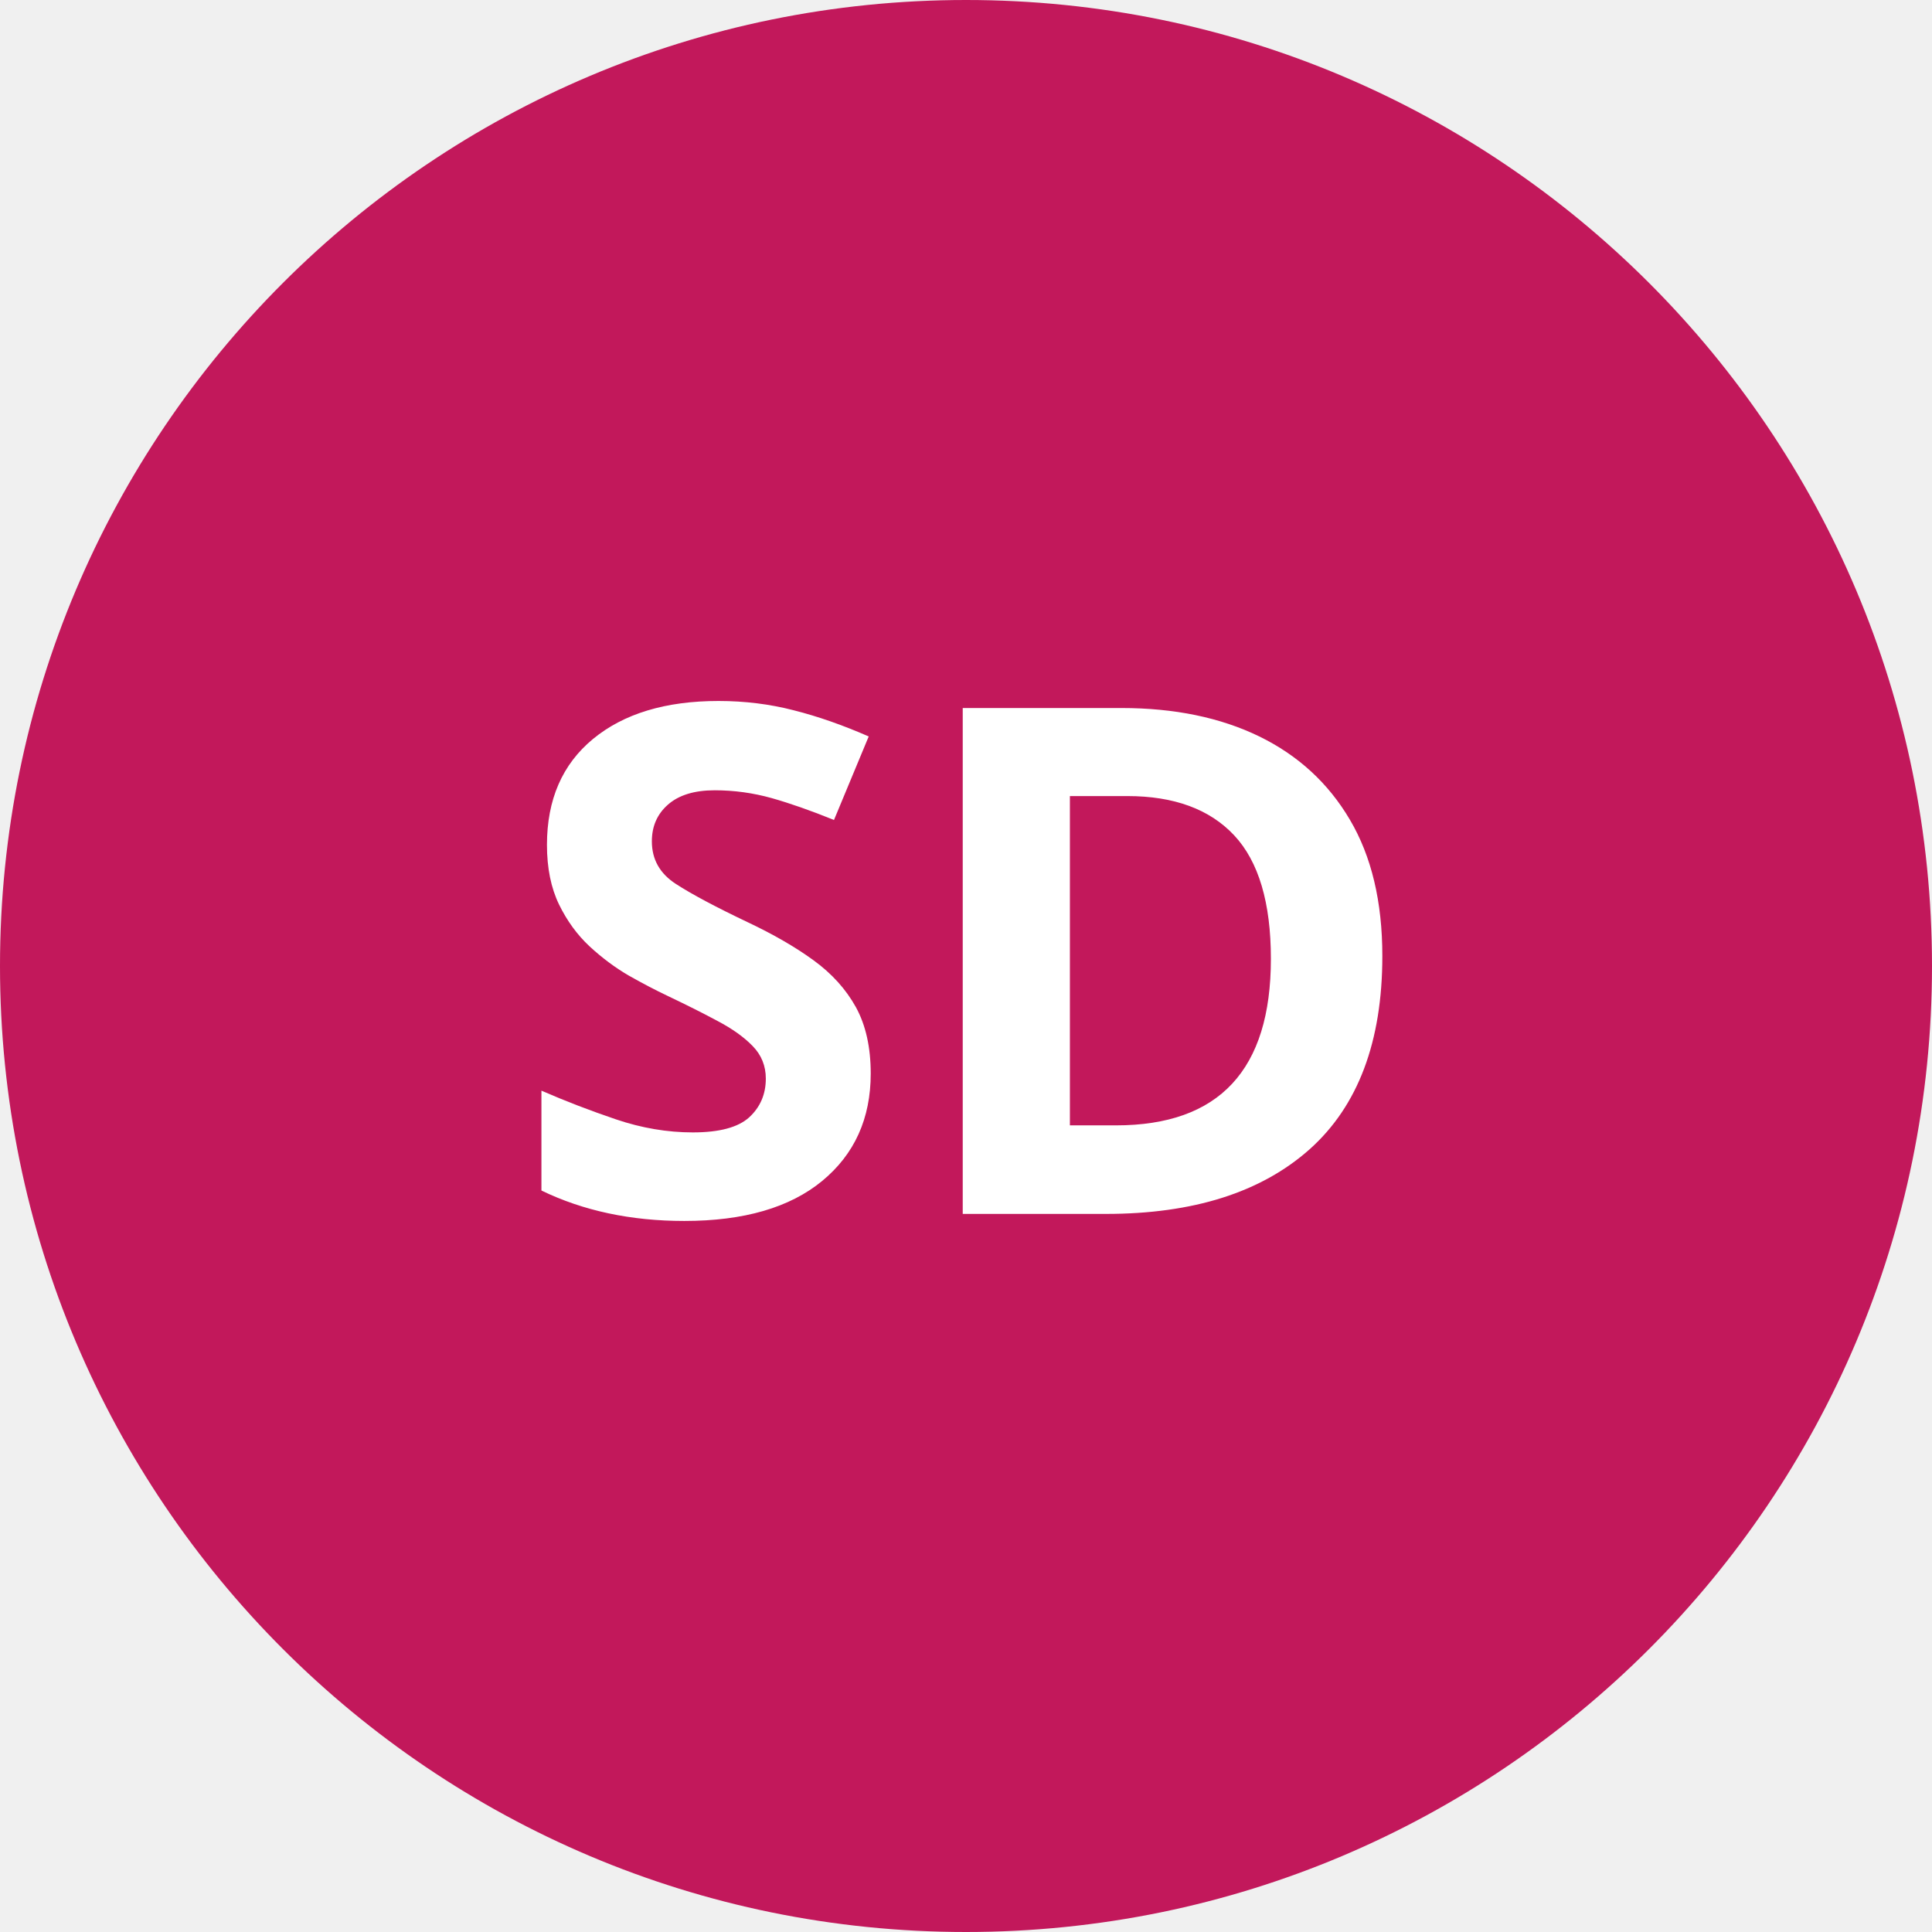
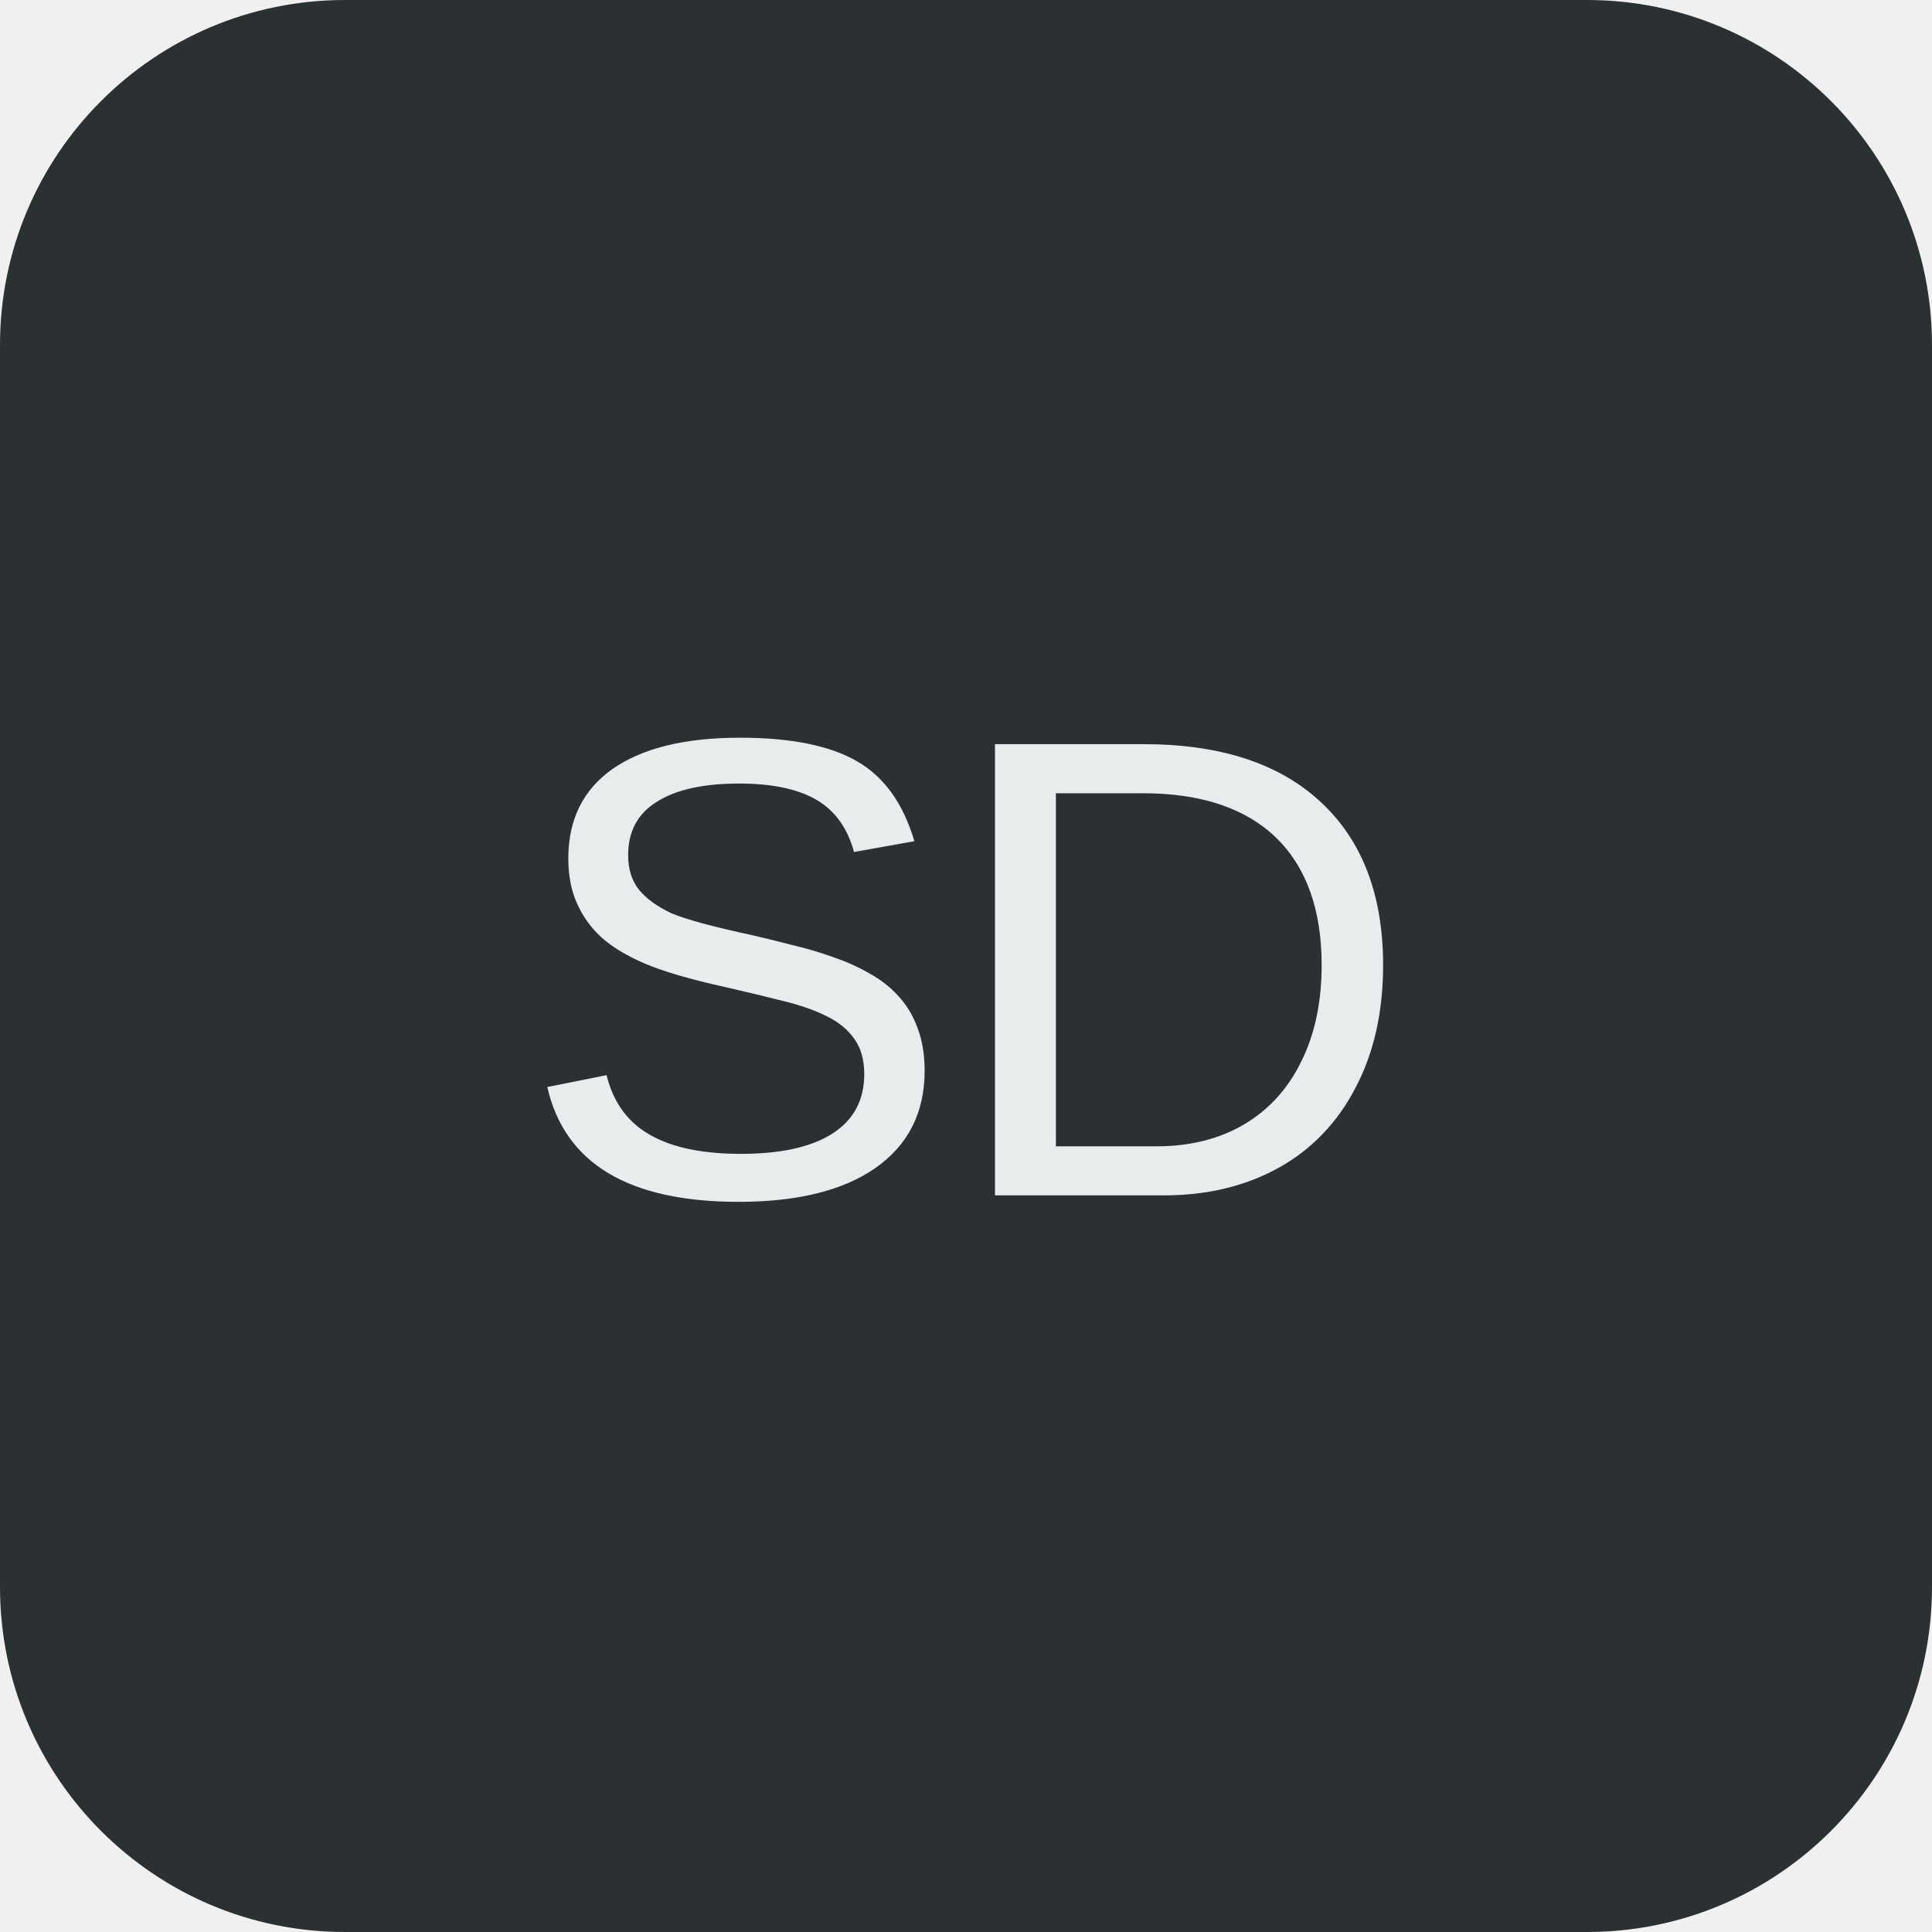
- <svg xmlns="http://www.w3.org/2000/svg" viewBox="0 0 120 120">
-   <circle cx="60" cy="60" r="60" fill="#c2185b" />
-   <text x="60" y="60" dy=".35em" text-anchor="middle" font-family="system-ui, sans-serif" font-size="44" font-weight="700" fill="#fff">SD</text>
+ <svg xmlns="http://www.w3.org/2000/svg" viewBox="0 0 56 56">
+   <rect width="56" height="56" rx="10" fill="#2b3133" />
+   <text x="28" y="28" dy=".35em" text-anchor="middle" font-family="Geist, 'Helvetica Neue', Arial, system-ui, sans-serif" font-size="19" font-weight="500" letter-spacing="-0.4" fill="#e8eced">SD</text>
</svg>
